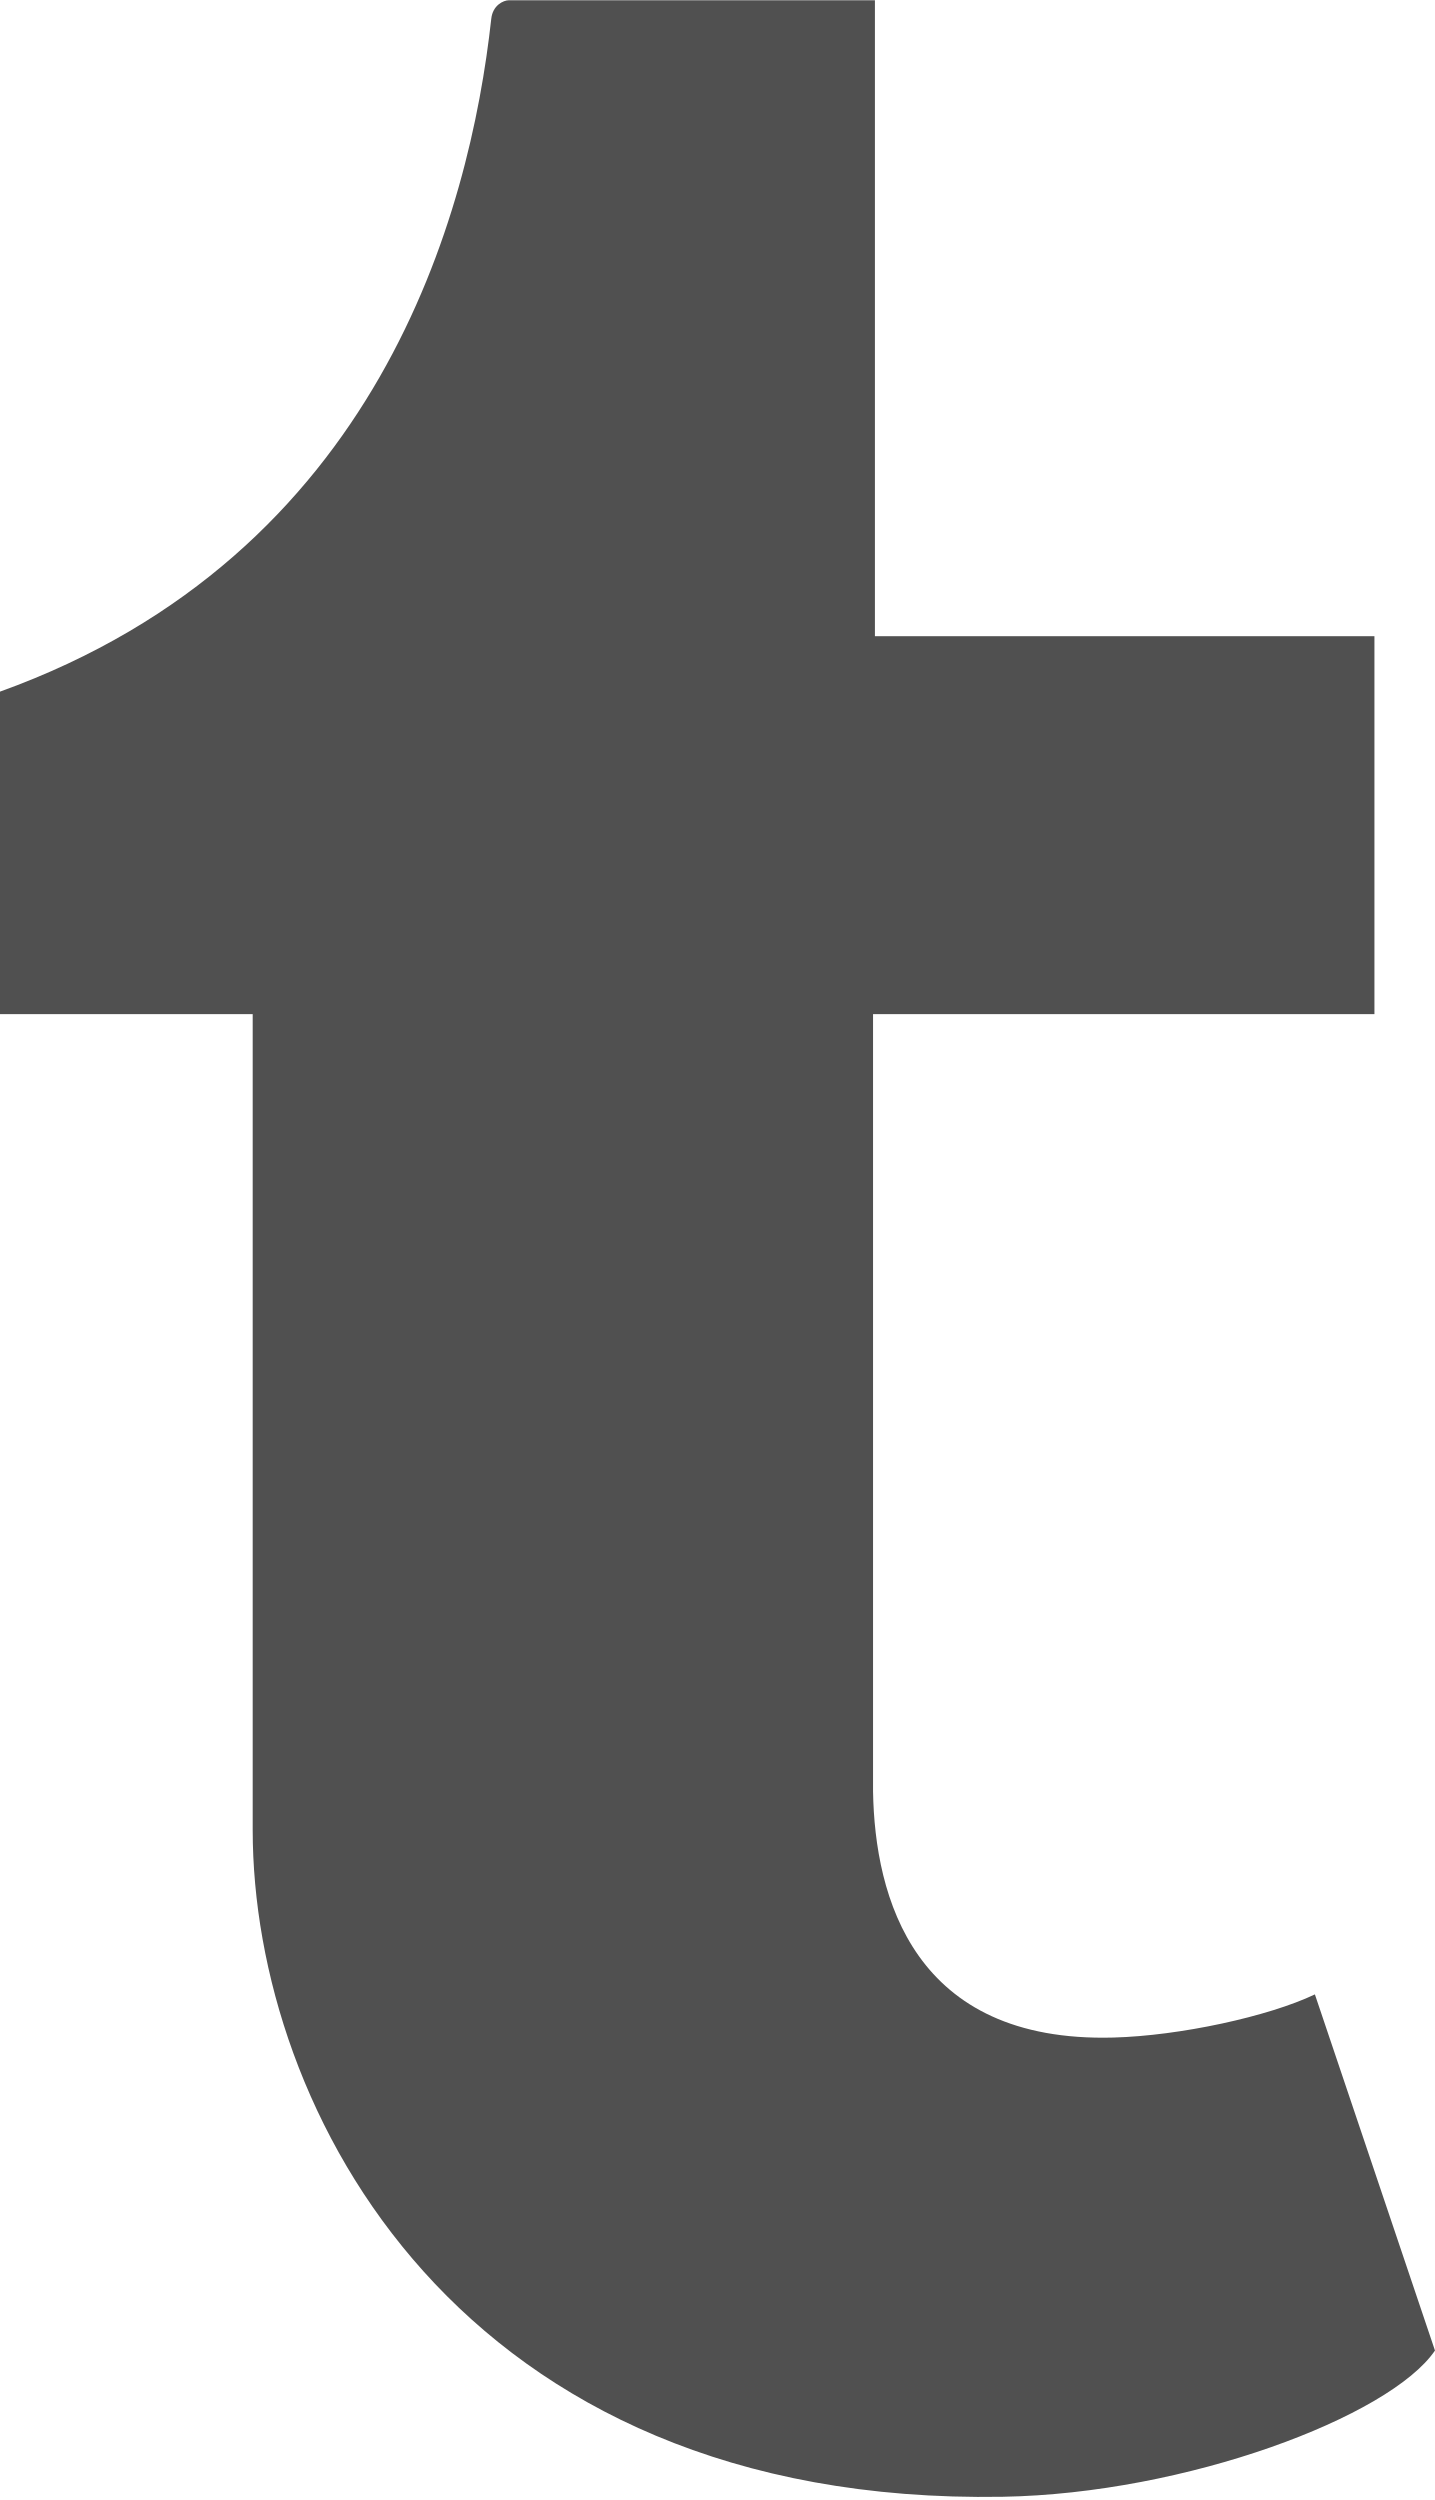
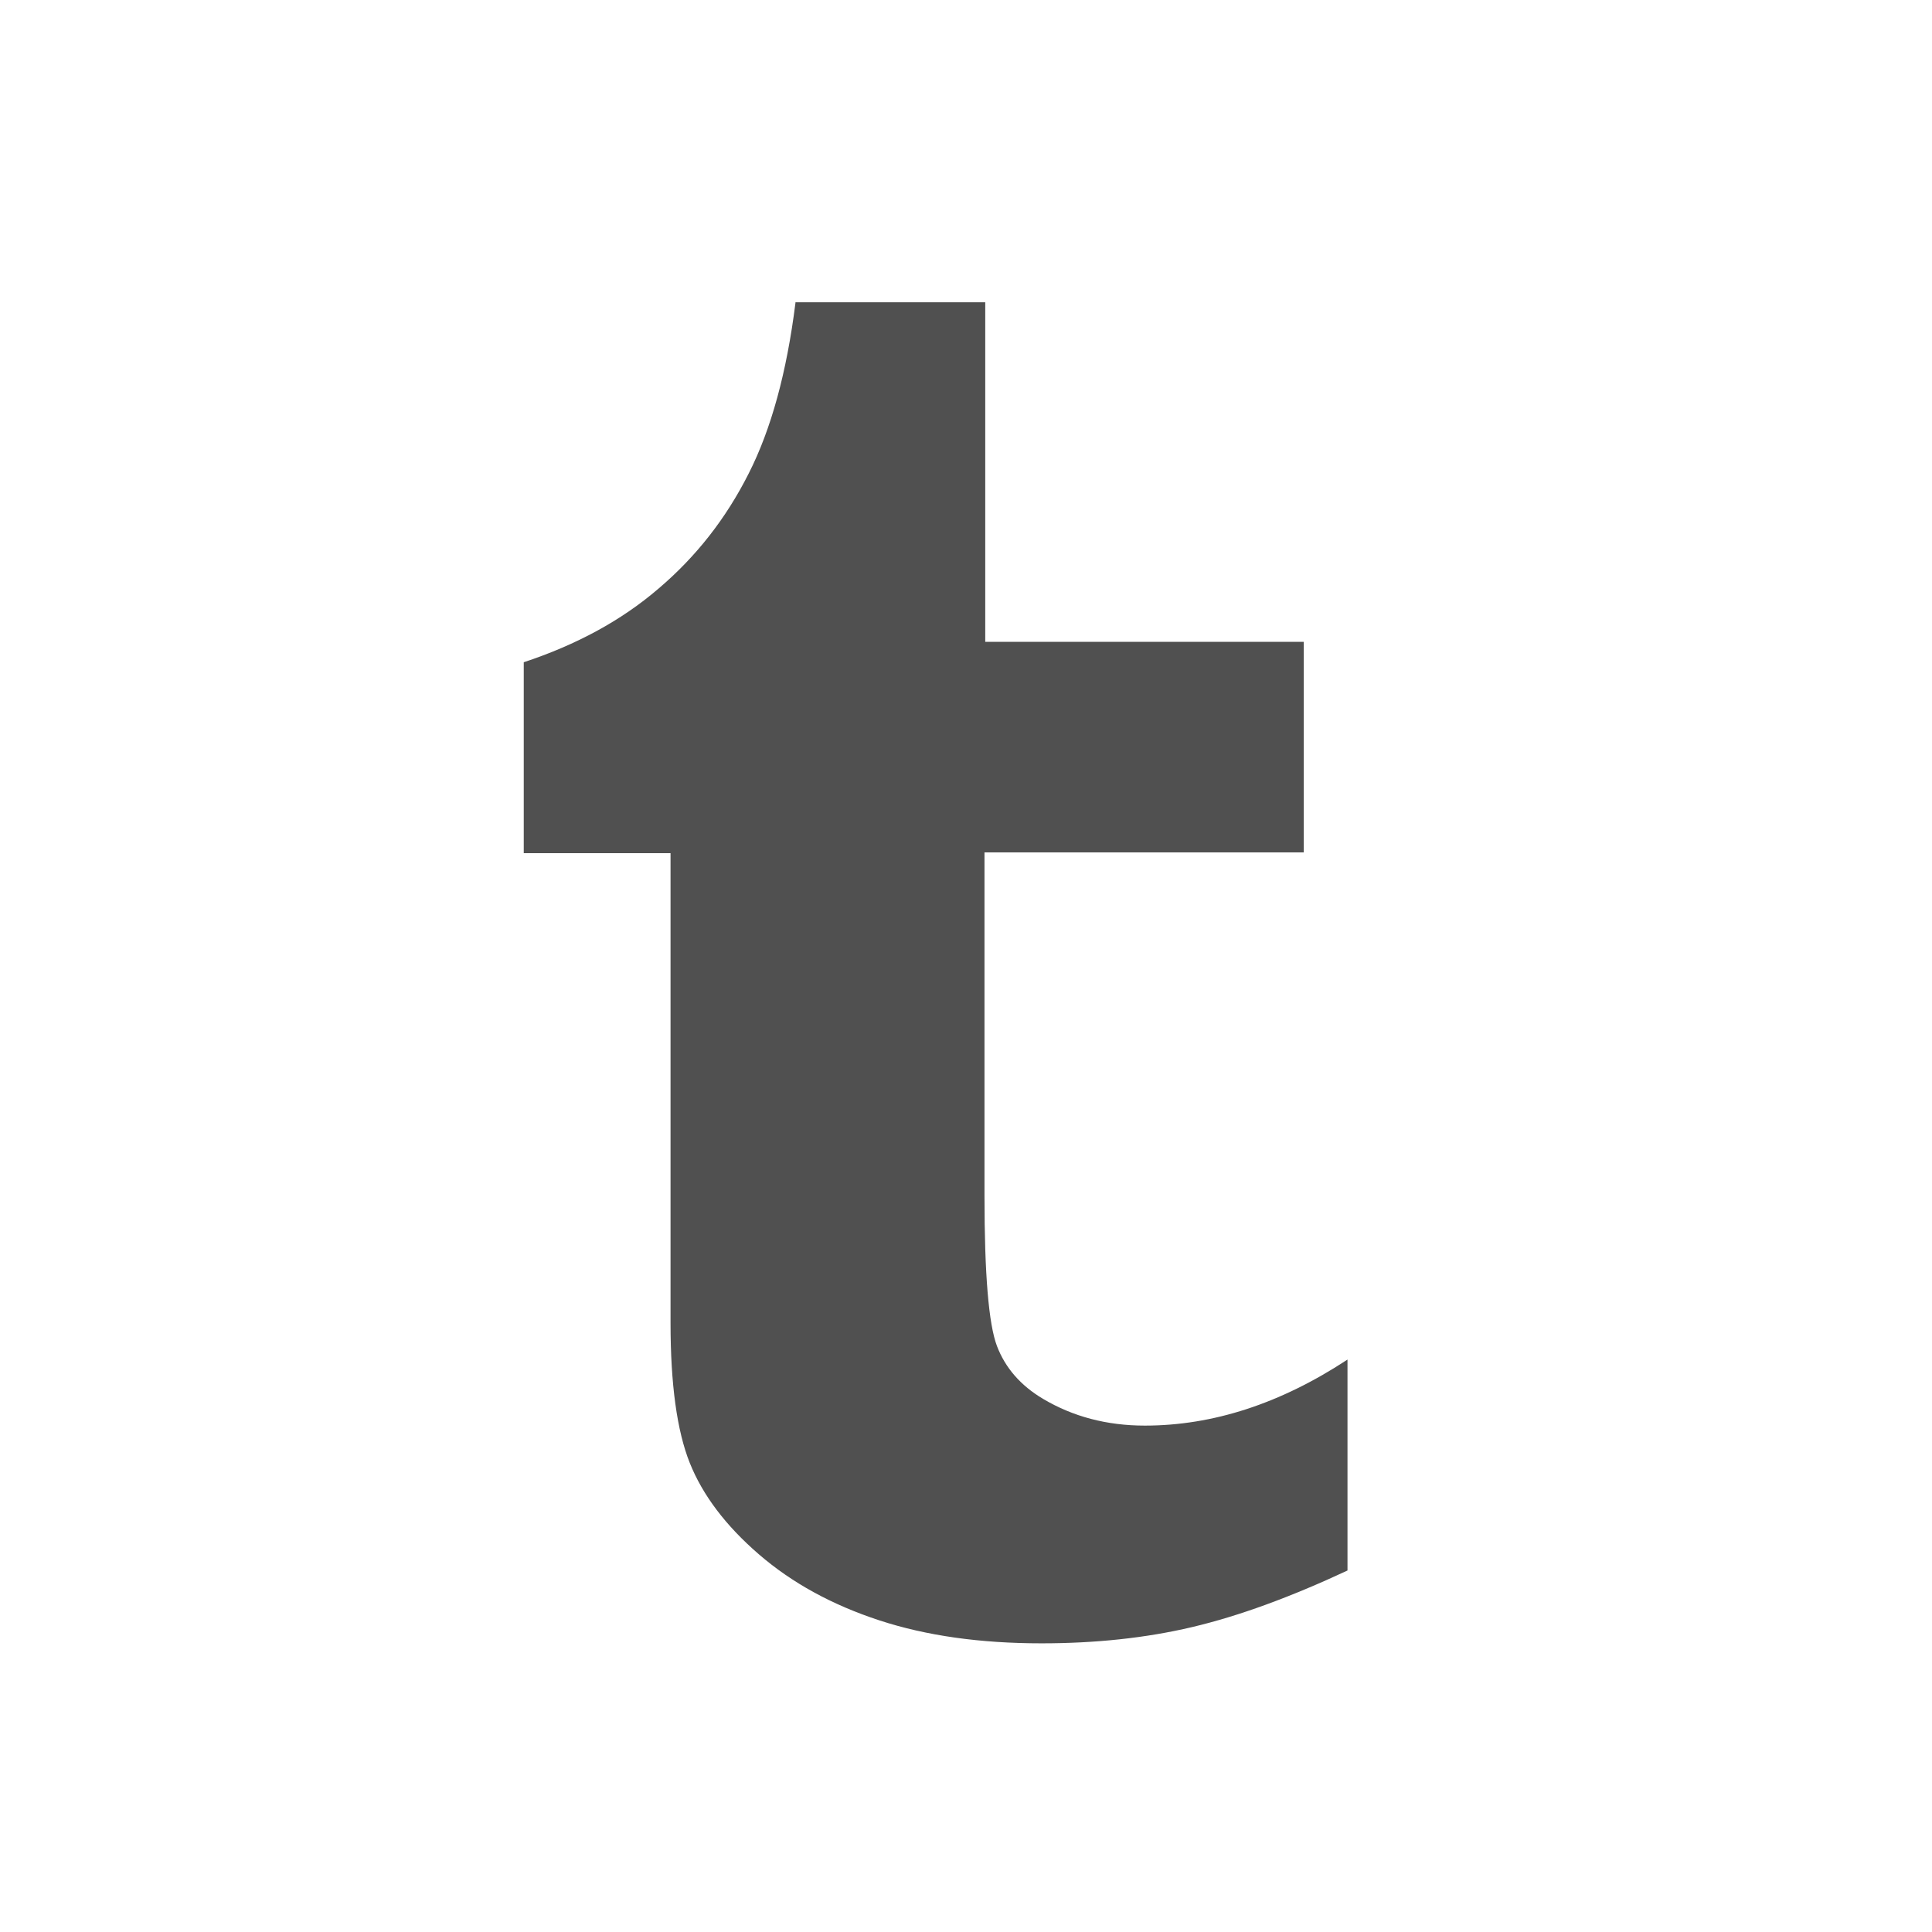
- <svg width="256px" height="446px">
-   <g fill="#505050">
-     <path d="M234.576,355.8 C226.296,359.75 210.451,363.187 198.623,363.499 C162.982,364.459 156.064,338.459 155.751,319.579 L155.751,180.922 L245.199,180.922 L245.199,113.502 L156.086,113.502 L156.086,0.042 L90.831,0.042 C89.76,0.042 87.885,0.979 87.639,3.367 C83.823,38.093 67.554,99.041 0,123.389 L0,180.922 L45.081,180.922 L45.081,326.475 C45.081,376.287 81.837,447.077 178.872,445.425 C211.589,444.867 247.944,431.142 256,419.337 L234.576,355.8" />
-   </g>
+ <svg viewBox="0 0 512 512">
+   <path fill="#505050" d="M210.8 80.3c-2.3 18.3-6.4 33.4-12.4 45.2 -6 11.9-13.9 22-23.9 30.5 -9.9 8.5-21.8 14.9-35.7 19.5v50.6h38.9v124.5c0 16.2 1.7 28.6 5.1 37.1 3.4 8.5 9.5 16.6 18.3 24.2 8.8 7.6 19.4 13.4 31.9 17.5 12.5 4.1 26.8 6.1 43 6.1 14.3 0 27.6-1.4 39.9-4.3 12.3-2.9 26-7.9 41.2-15v-55.9c-17.8 11.7-35.7 17.5-53.7 17.5 -10.1 0-19.1-2.4-27-7.1 -5.9-3.5-10-8.2-12.2-14 -2.2-5.8-3.3-19.1-3.3-39.7v-91.1H345.5v-55.8h-84.4v-90H210.8z" />
</svg>
